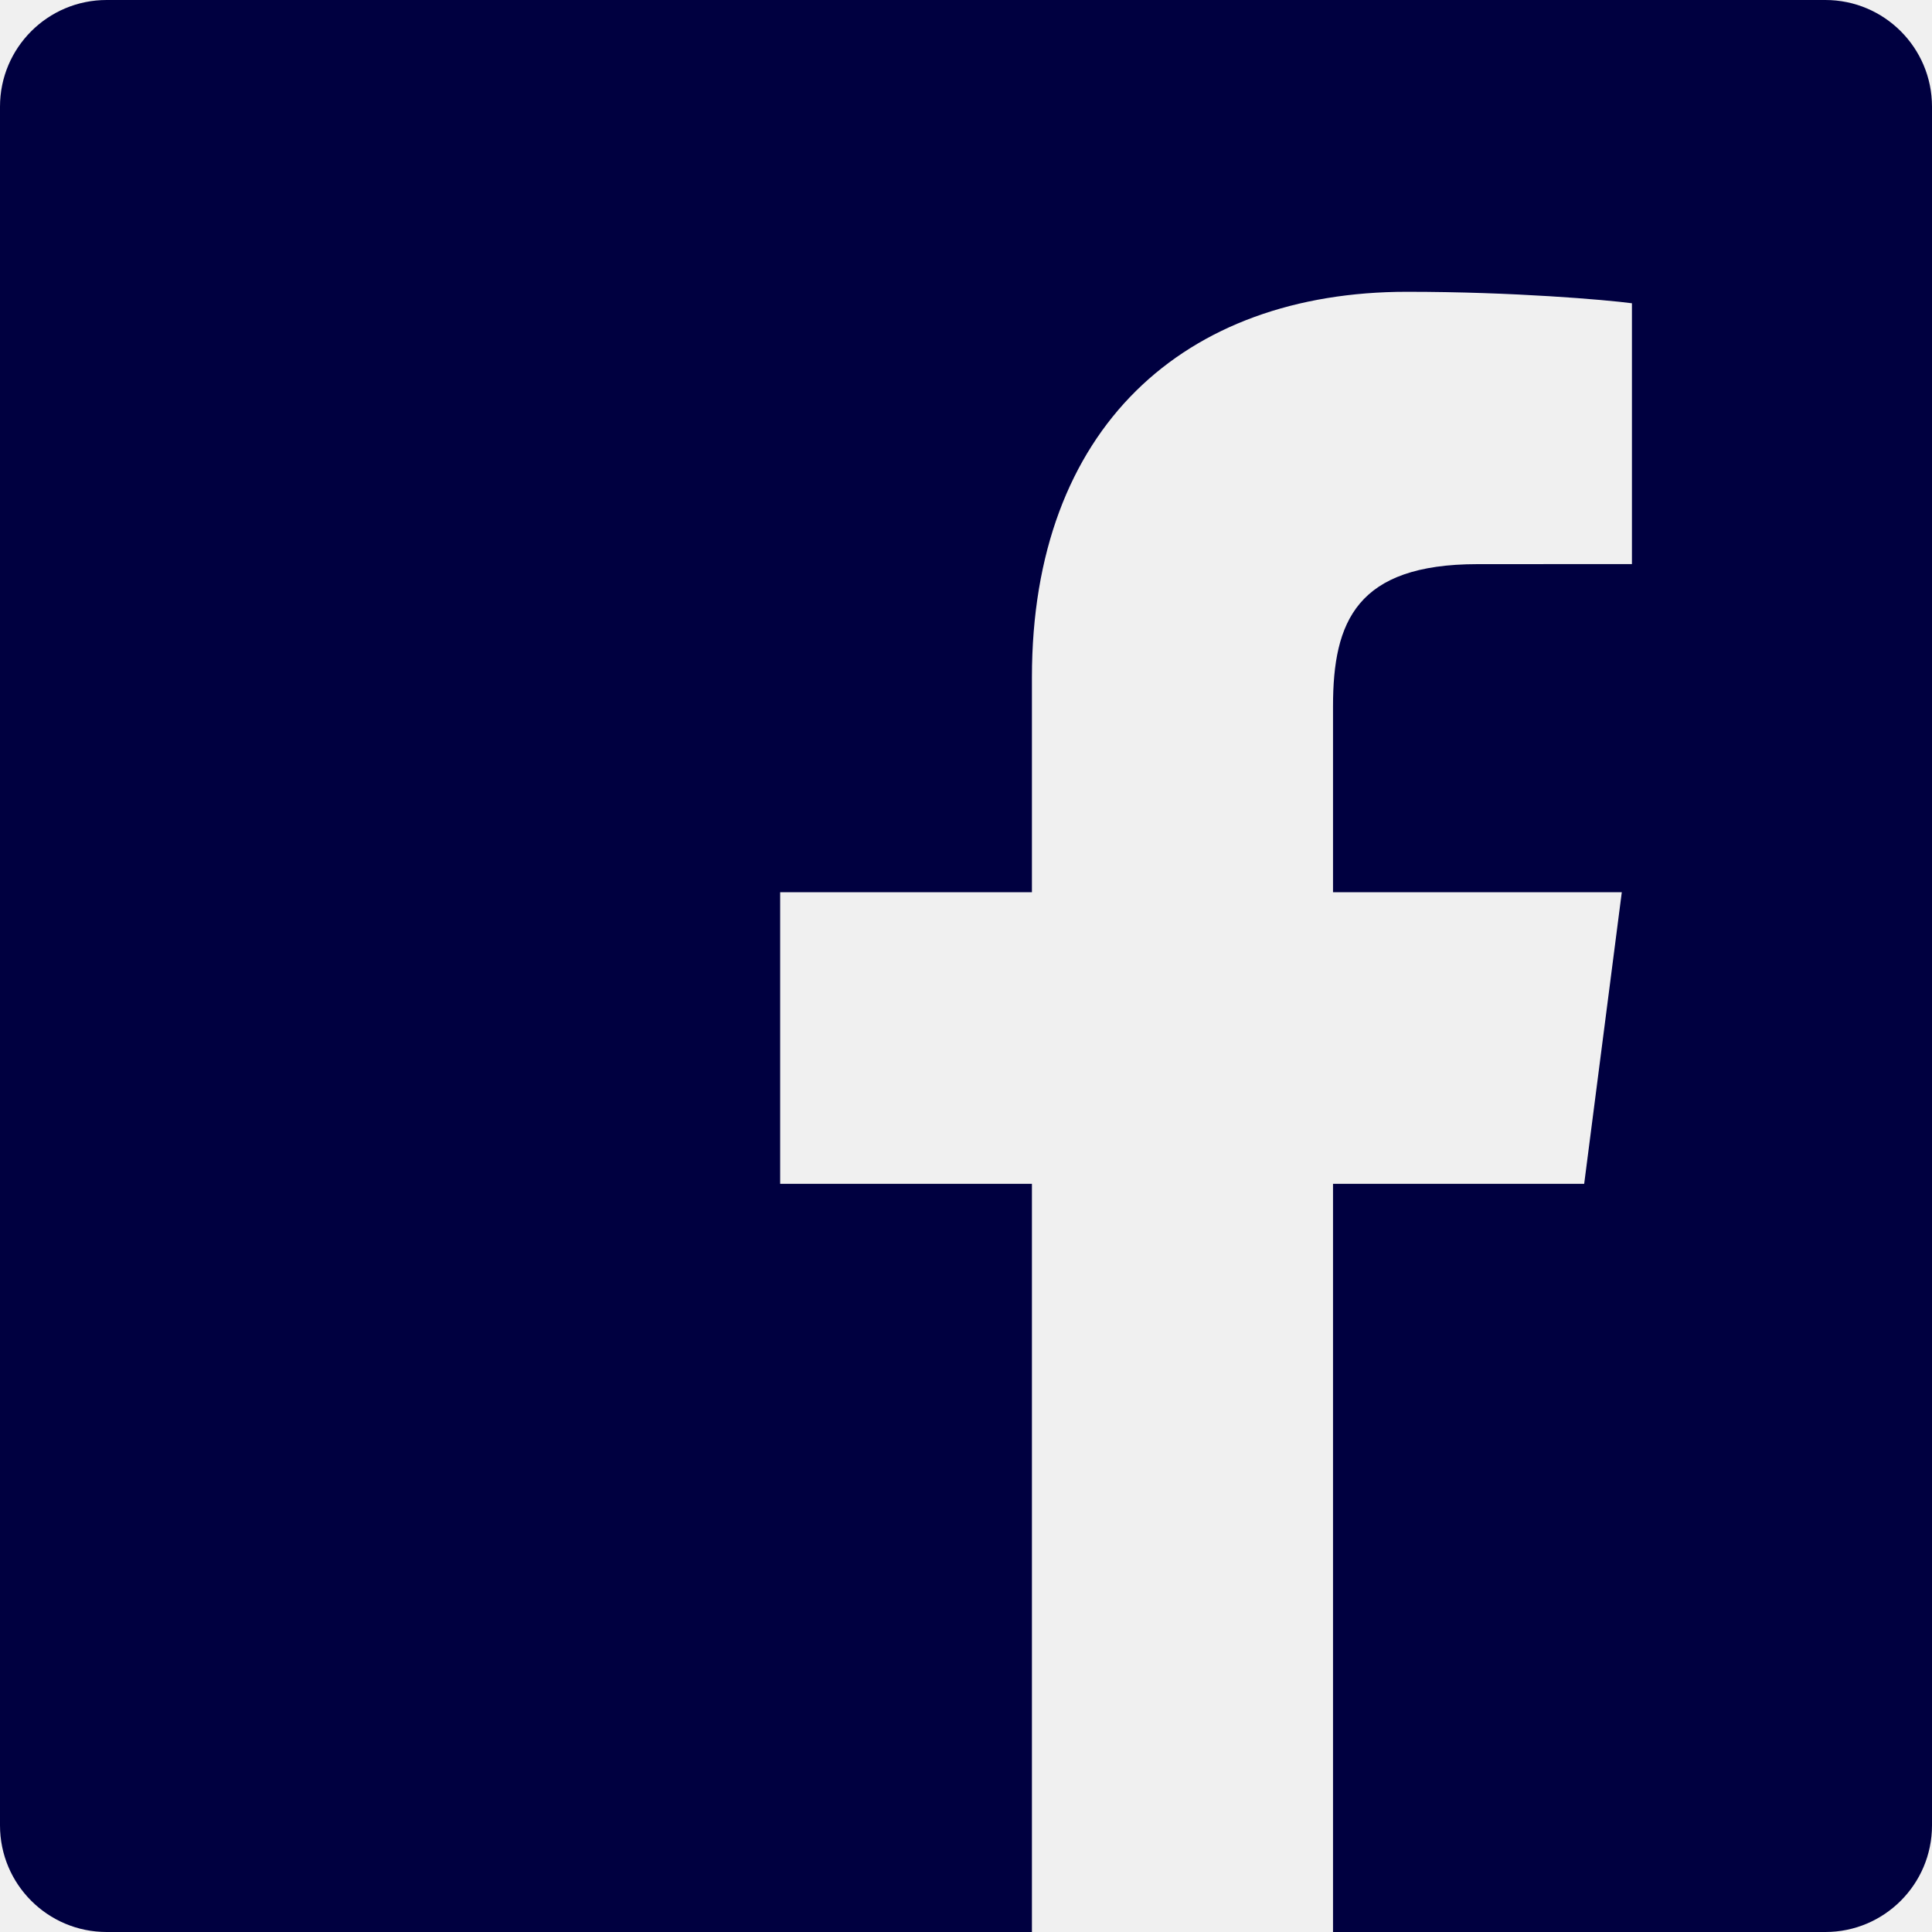
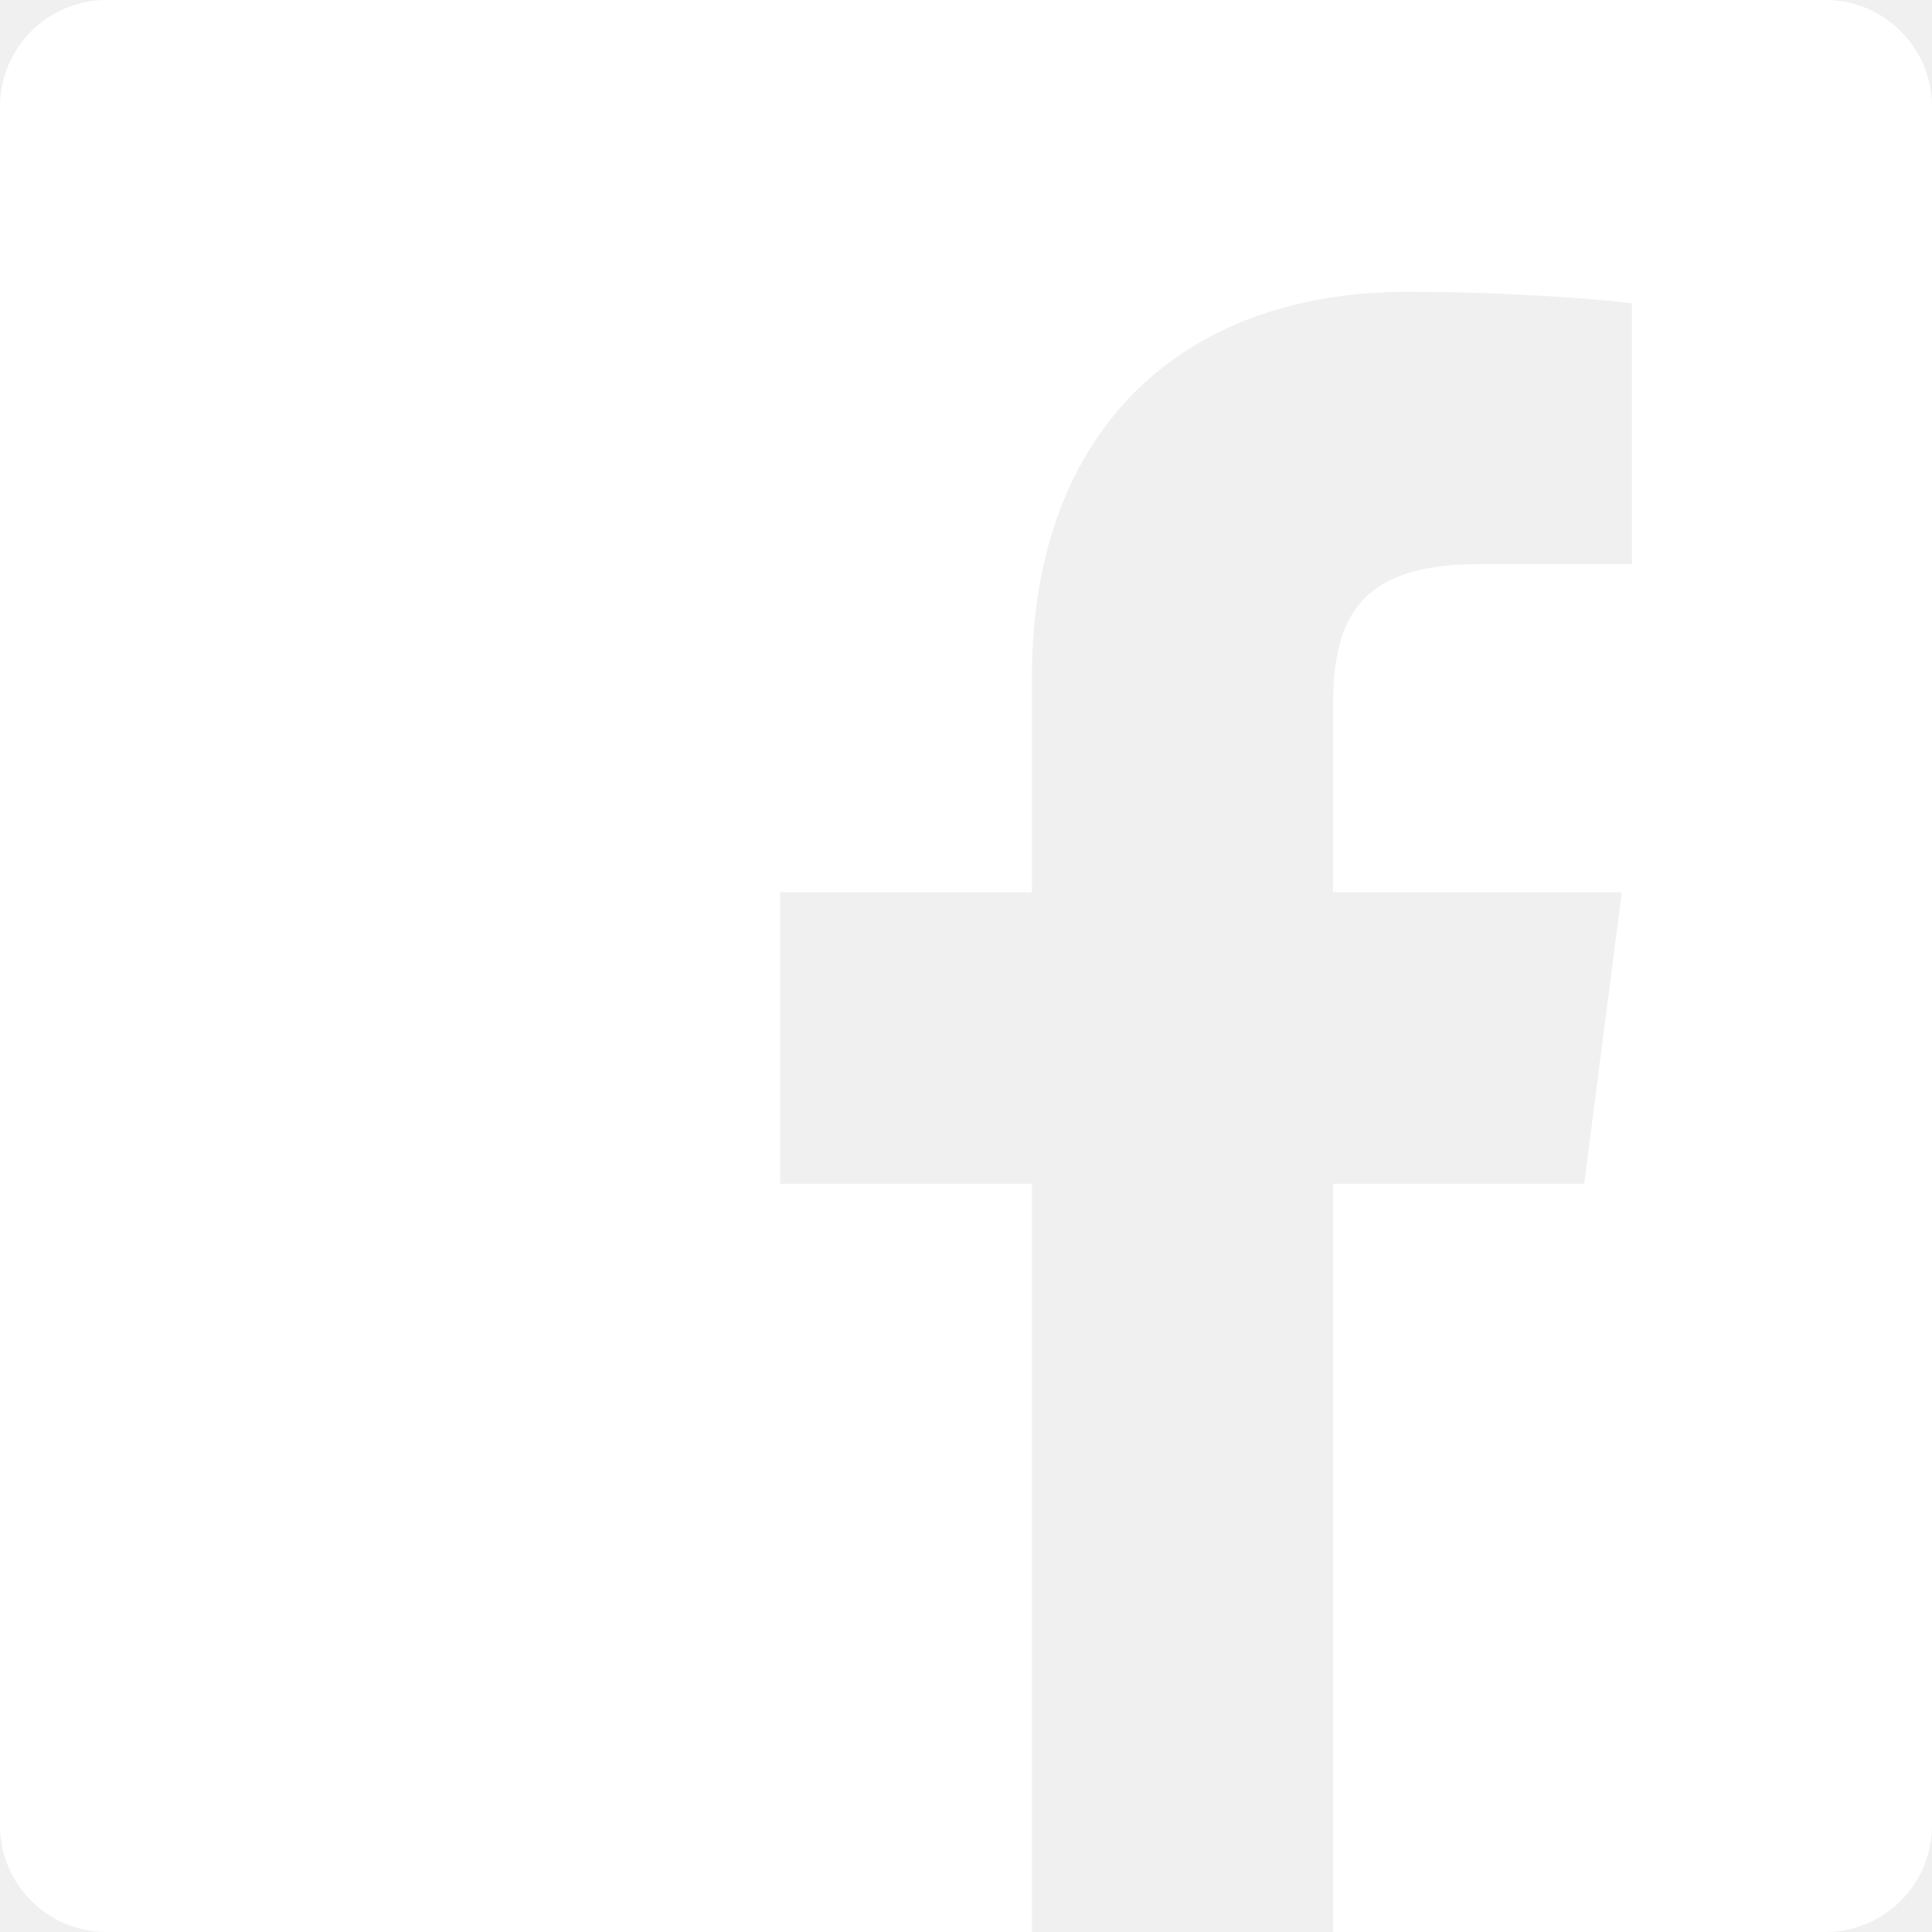
<svg xmlns="http://www.w3.org/2000/svg" width="32" height="32" viewBox="0 0 32 32" fill="none">
  <g id="facebook-black">
-     <path id="Facebook" d="M17.092 32H1.766C0.79 32 0 31.209 0 30.234V1.766C0 0.791 0.791 0 1.766 0H30.234C31.209 0 32 0.791 32 1.766V30.234C32 31.209 31.209 32 30.234 32H22.079V19.608H26.239L26.862 14.778H22.079V11.695C22.079 10.297 22.468 9.344 24.473 9.344L27.03 9.343V5.023C26.588 4.965 25.07 4.833 23.304 4.833C19.617 4.833 17.092 7.084 17.092 11.217V14.778H12.922V19.608H17.092V32Z" fill="#000040" />
+     <path id="Facebook" d="M17.092 32H1.766C0.79 32 0 31.209 0 30.234V1.766C0 0.791 0.791 0 1.766 0H30.234C31.209 0 32 0.791 32 1.766V30.234C32 31.209 31.209 32 30.234 32H22.079V19.608H26.239L26.862 14.778H22.079V11.695C22.079 10.297 22.468 9.344 24.473 9.344L27.03 9.343V5.023C26.588 4.965 25.07 4.833 23.304 4.833C19.617 4.833 17.092 7.084 17.092 11.217V14.778H12.922V19.608H17.092V32Z" fill="#fff" />
  </g>
</svg>
